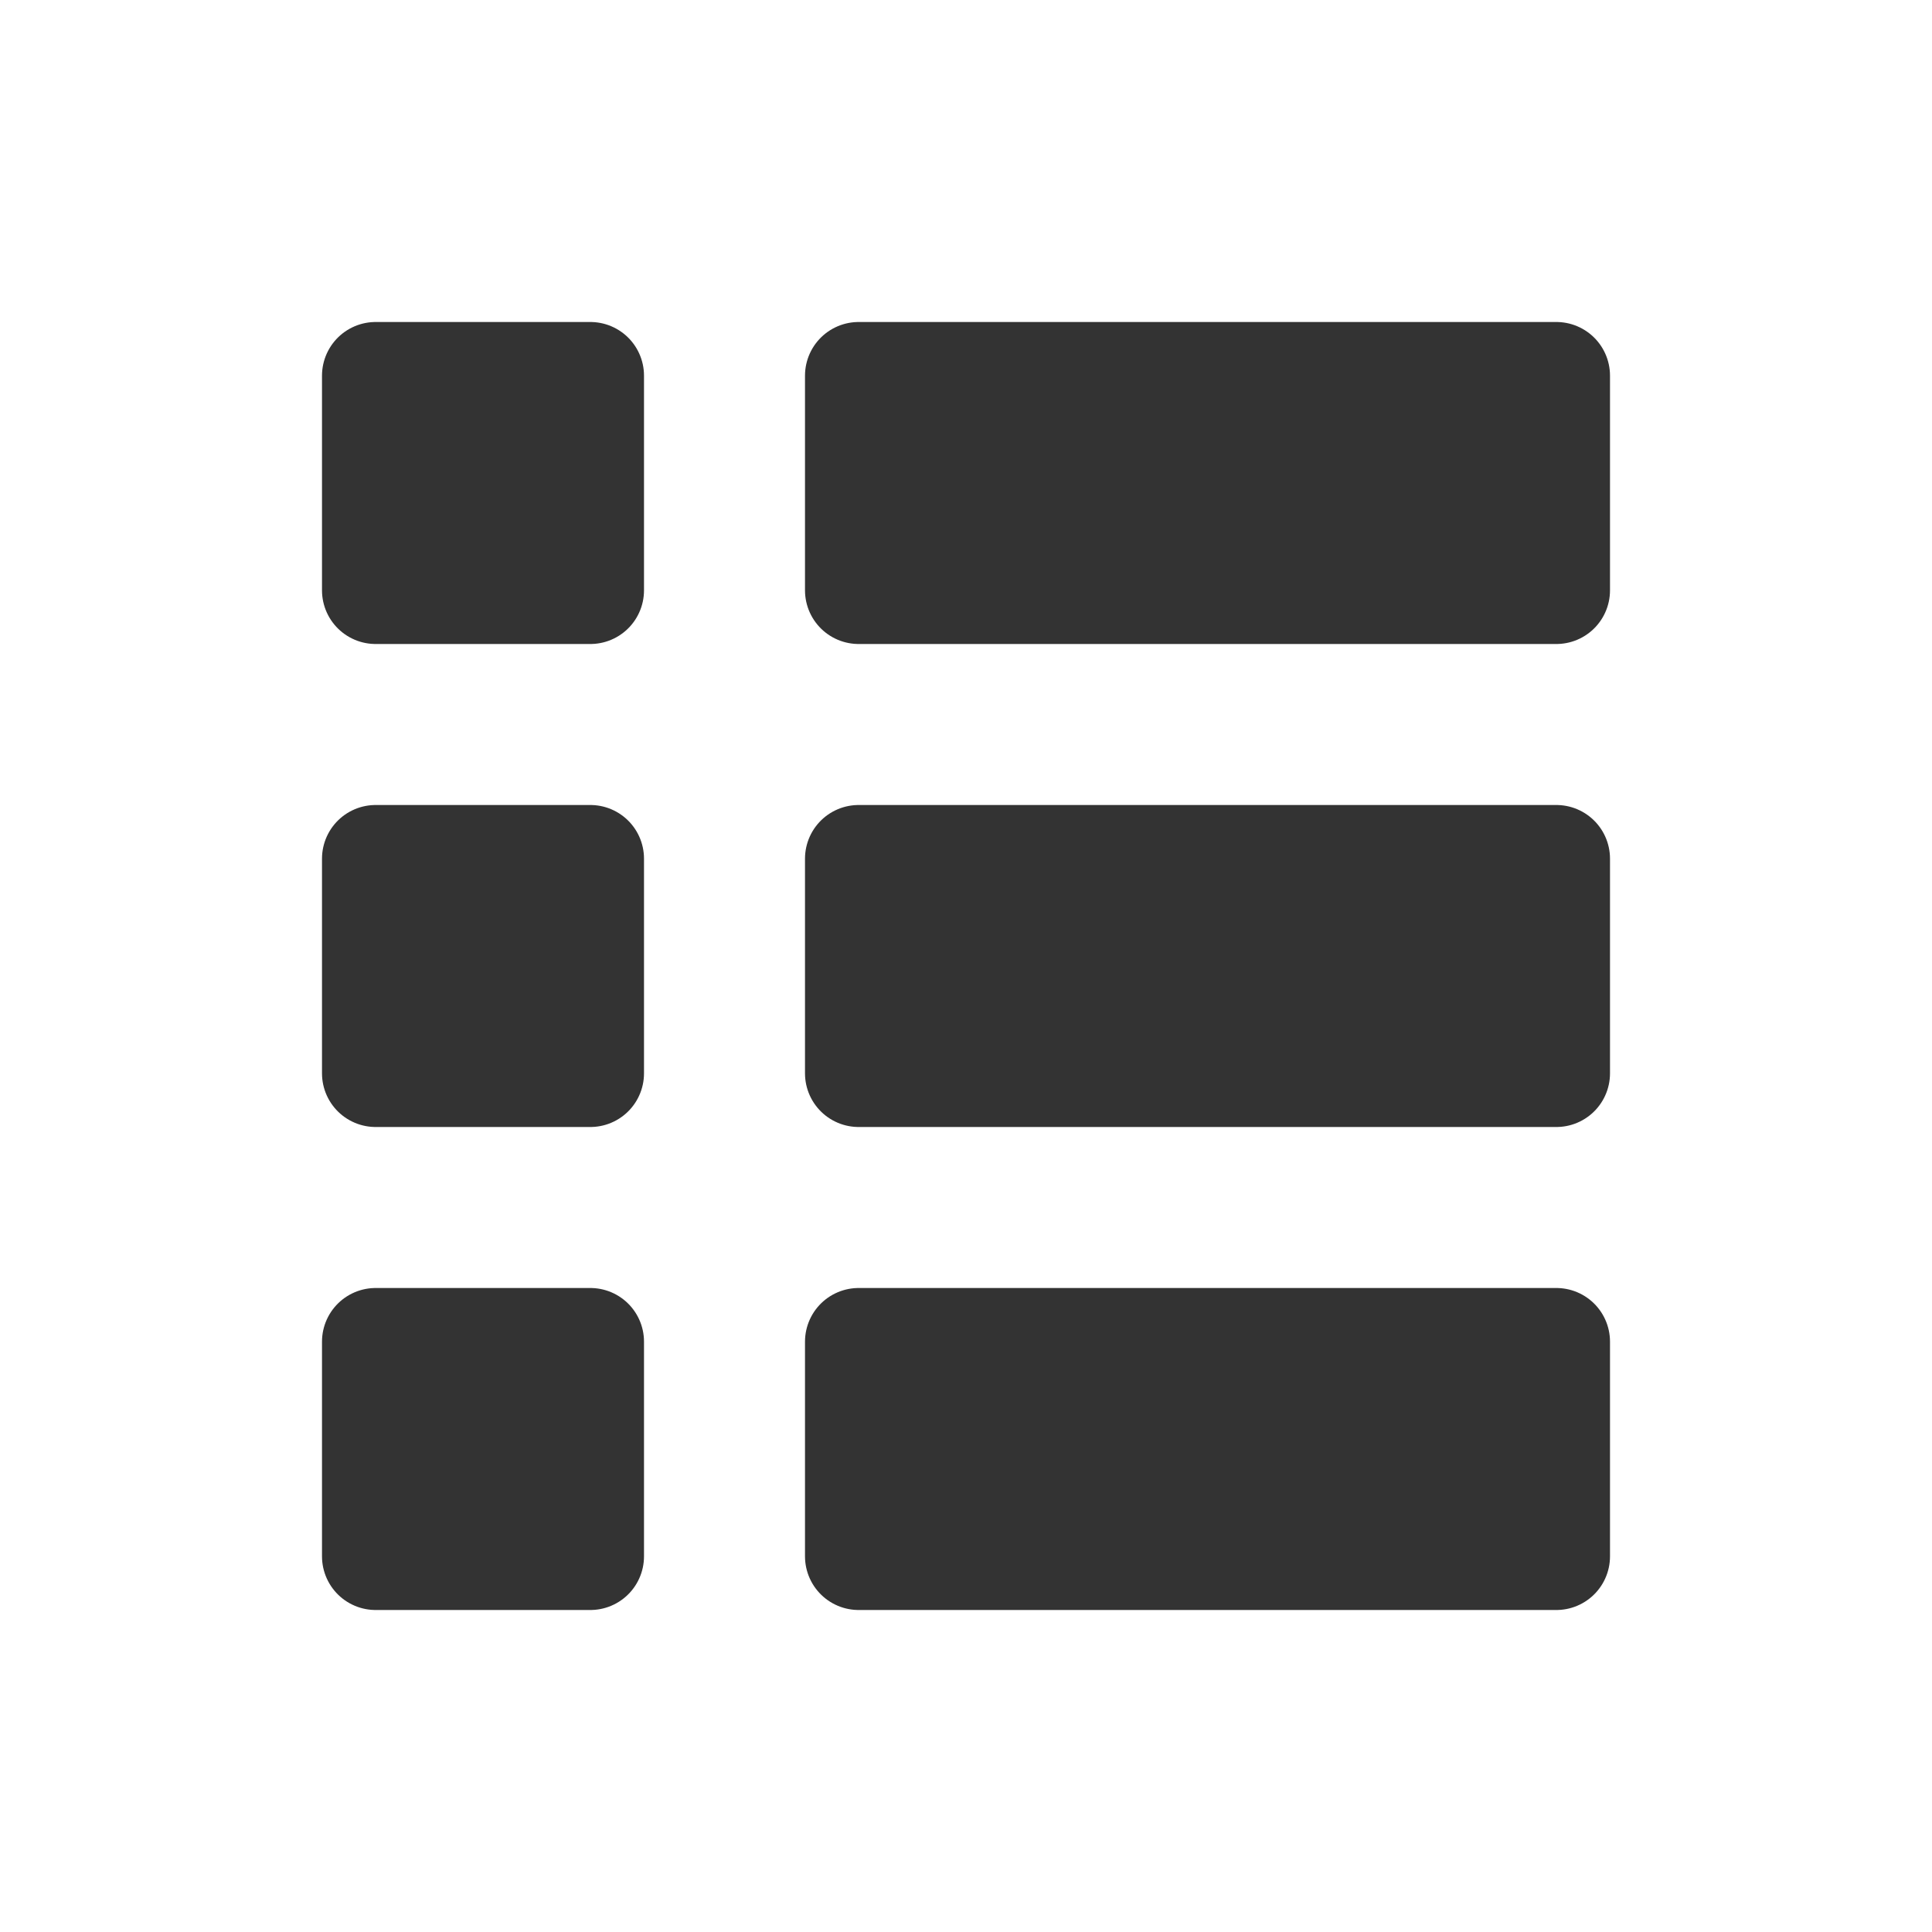
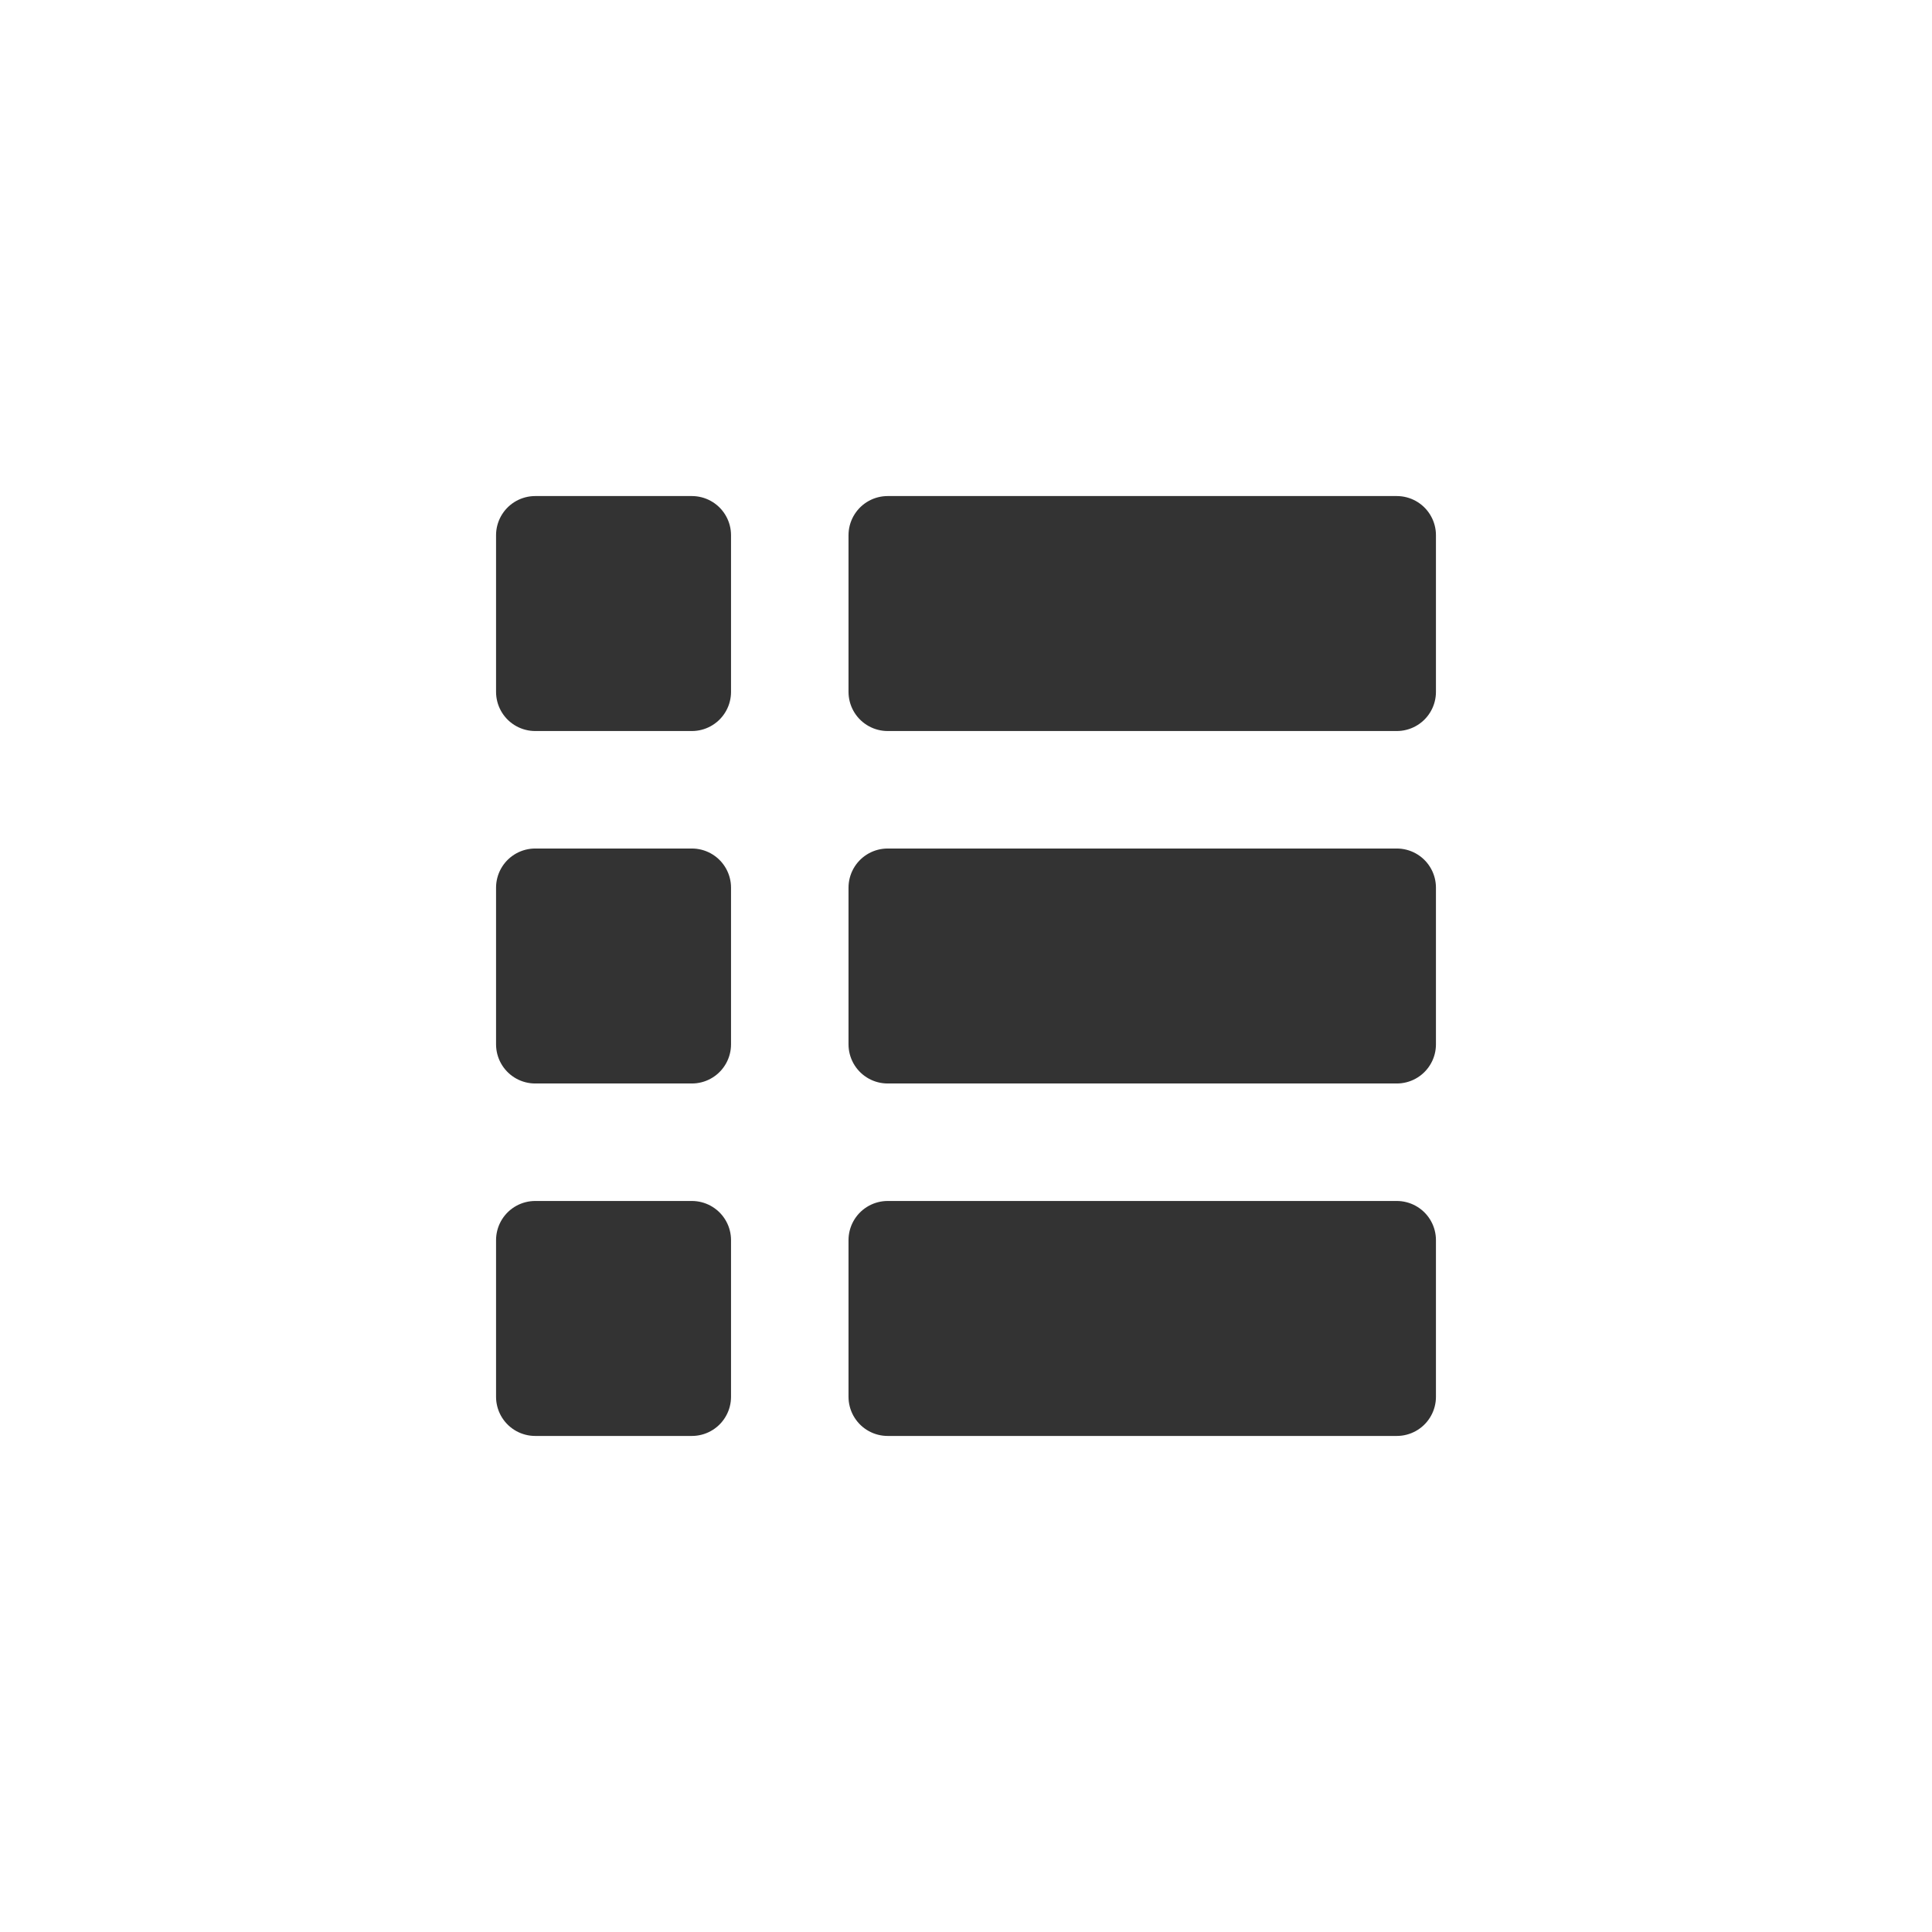
- <svg xmlns="http://www.w3.org/2000/svg" width="540" height="540">
+ <svg xmlns="http://www.w3.org/2000/svg" width="740" height="740">
  <style>
		rect {
- 			fill: red;
			stroke-linejoin: round;
			stroke-width: 30;
			stroke: #333333;
			fill: #333333;
		}
	</style>
-   <rect height="60" width="60" y="105" x="105" />
-   <rect height="60" width="195" y="105" x="240" />
-   <rect height="60" width="60" y="240" x="105" />
-   <rect height="60" width="195" y="240" x="240" />
-   <rect height="60" width="60" y="375" x="105" />
-   <rect height="60" width="195" y="375" x="240" />
+   <rect height="60" width="60" y="205" x="205" />
+   <rect height="60" width="195" y="205" x="340" />
+   <rect height="60" width="60" y="340" x="205" />
+   <rect height="60" width="195" y="340" x="340" />
+   <rect height="60" width="60" y="475" x="205" />
+   <rect height="60" width="195" y="475" x="340" />
</svg>
